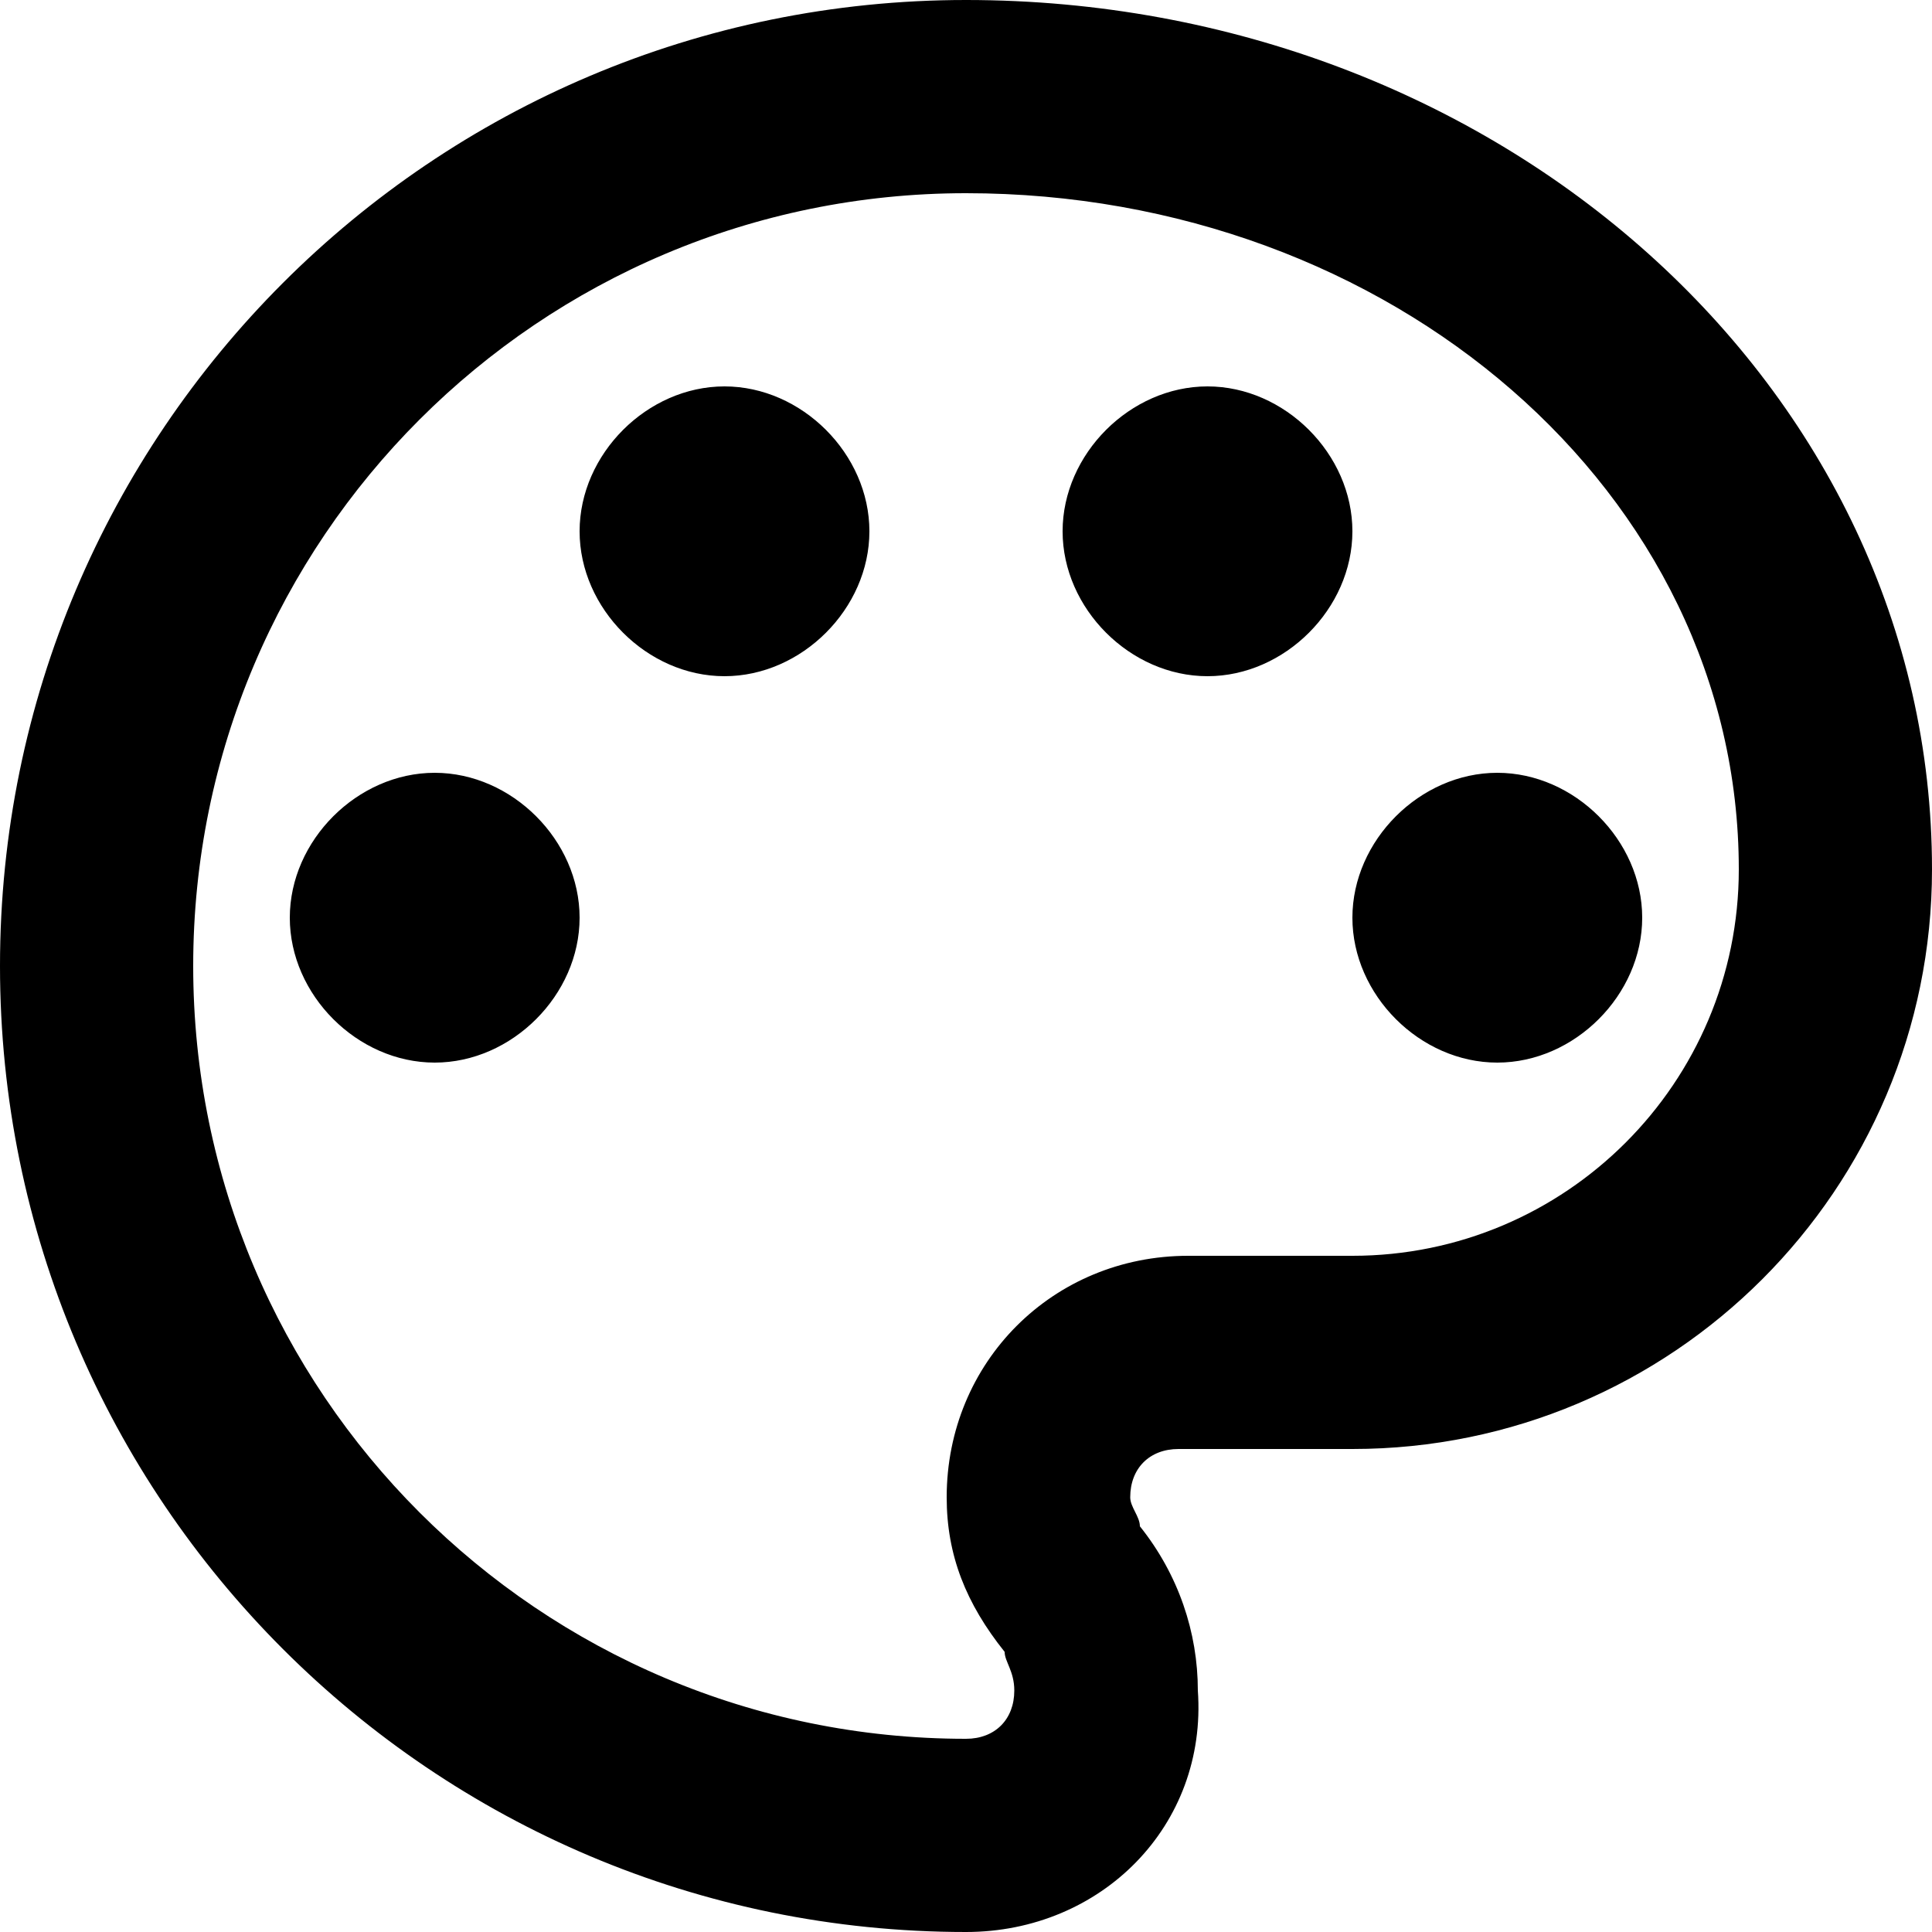
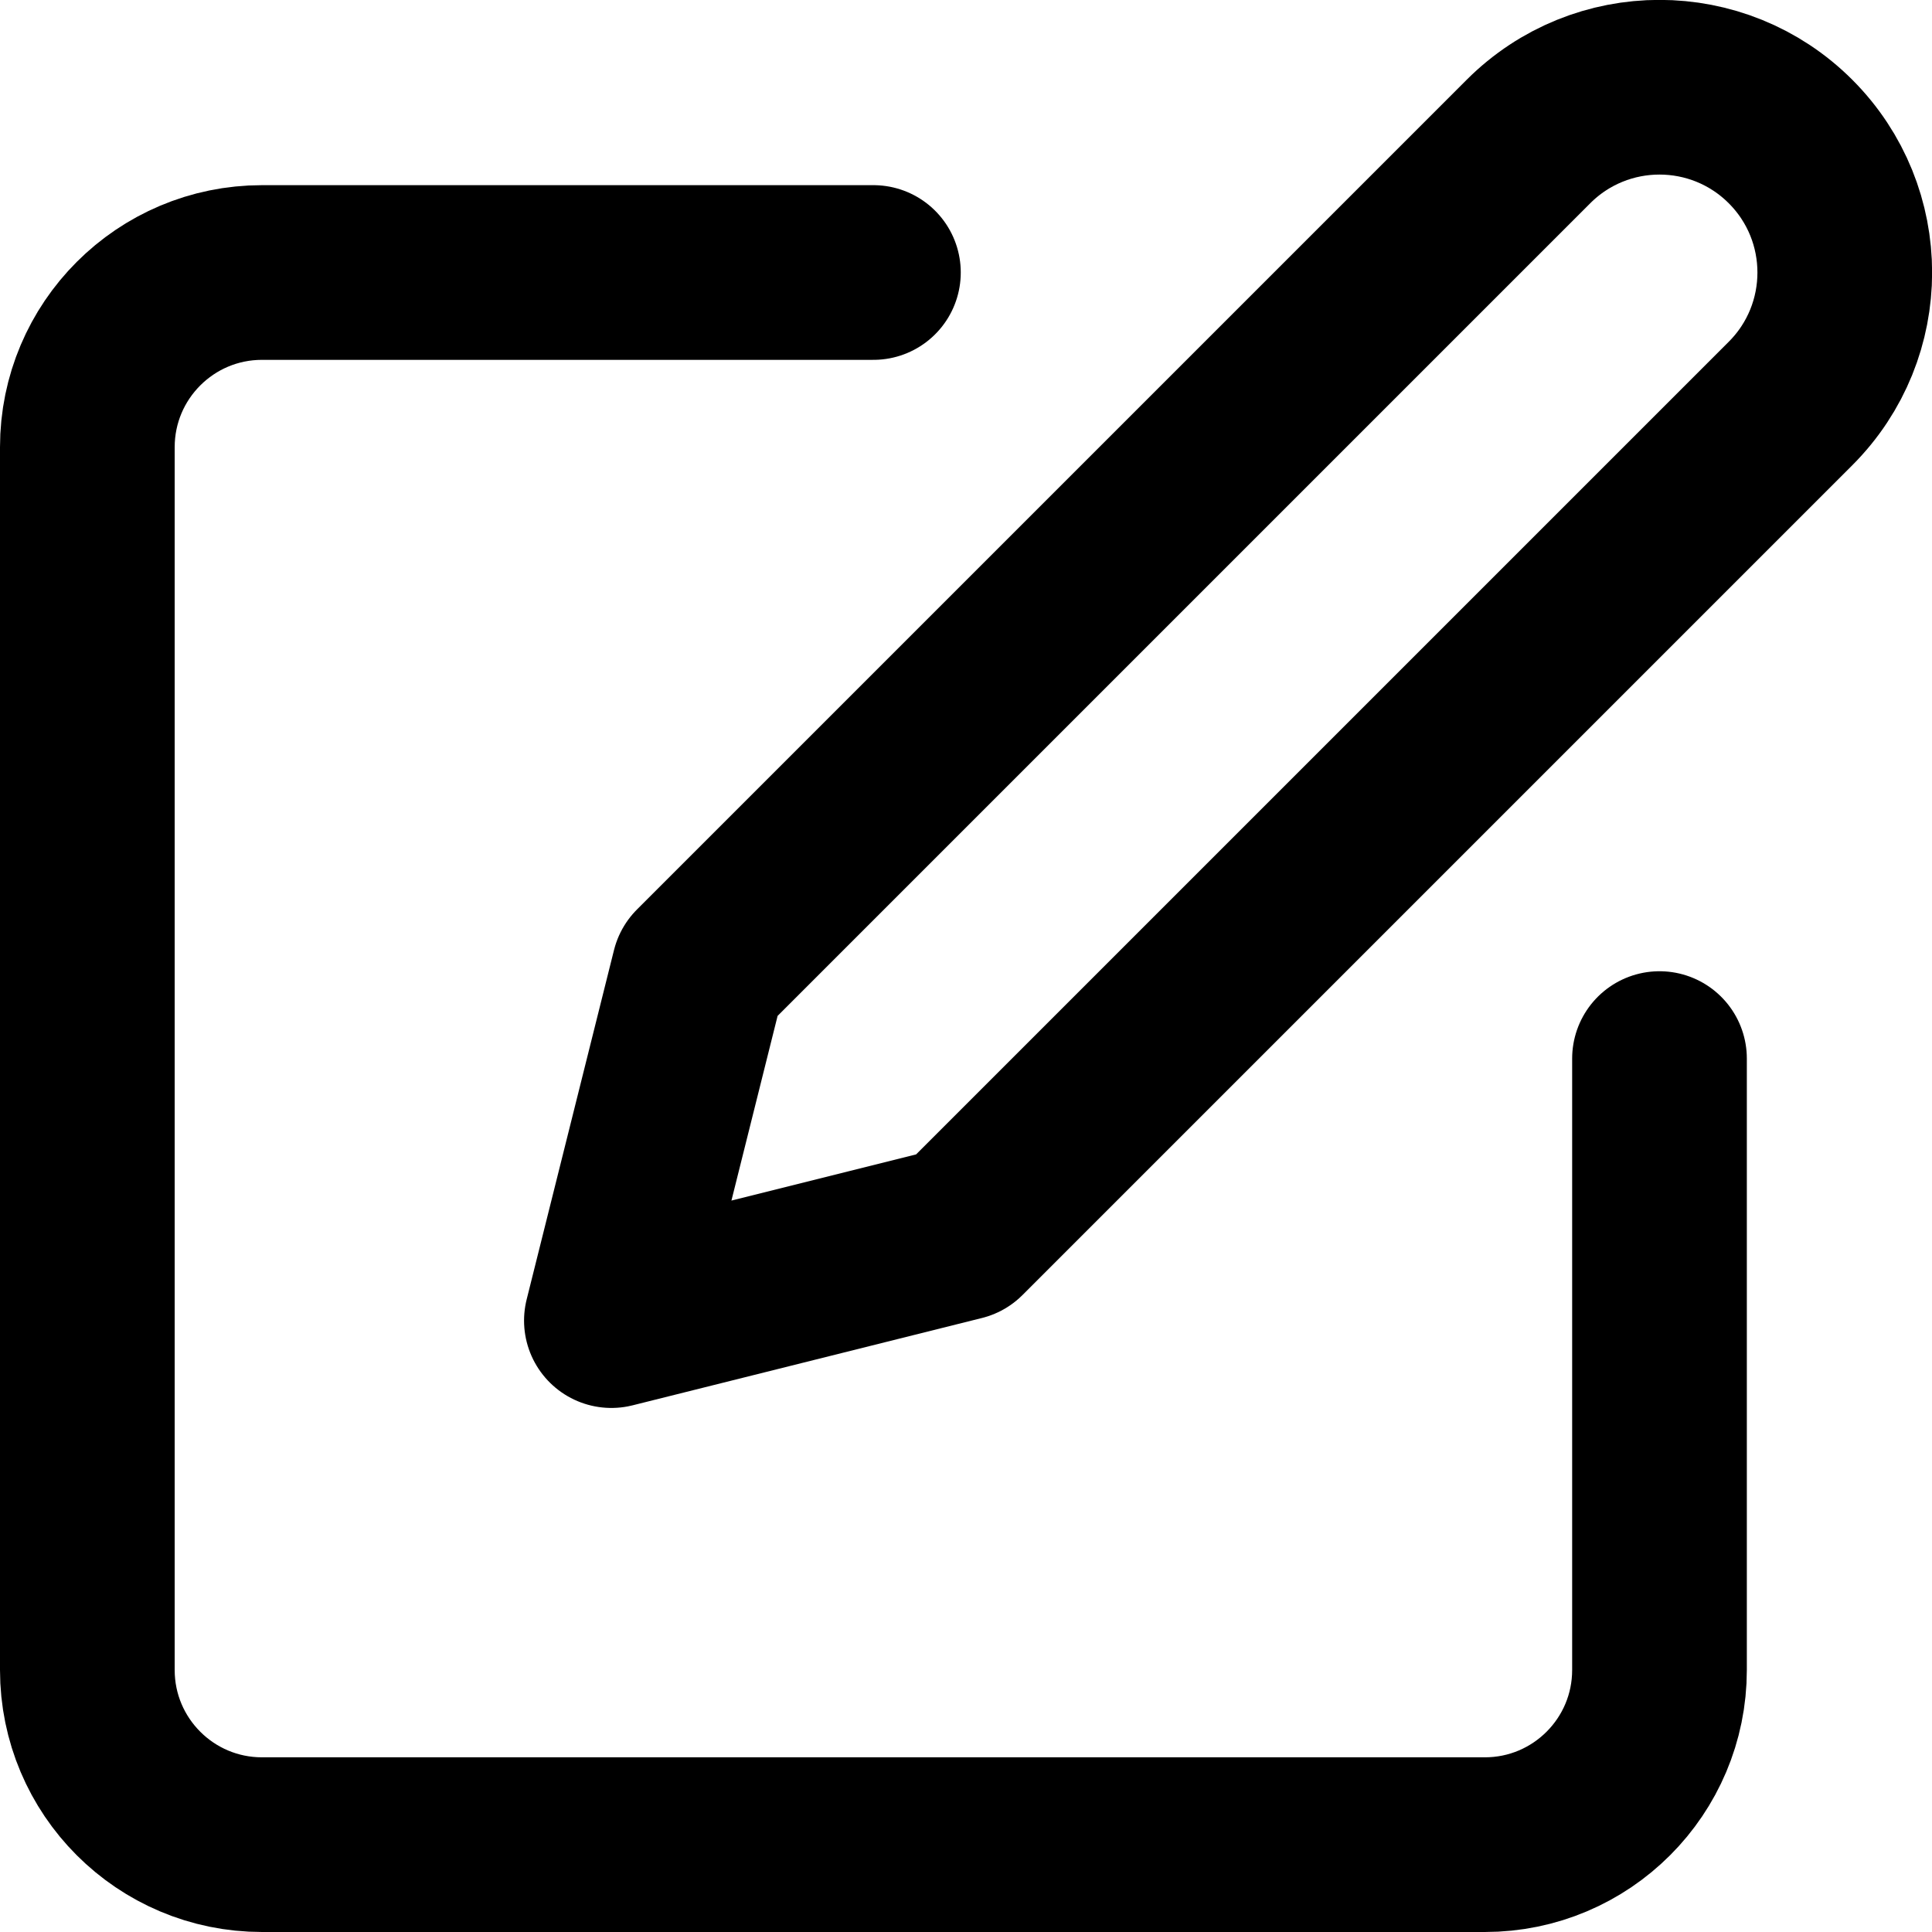
- <svg xmlns="http://www.w3.org/2000/svg" viewBox="2 2 20 20">
-   <path d="M12,22A10,10 0 0,1 2,12A10,10 0 0,1 12,2C17.5,2 22,6 22,11A6,6 0 0,1 16,17H14.2C13.9,17 13.7,17.2 13.7,17.5C13.7,17.6 13.8,17.7 13.8,17.8C14.2,18.3 14.4,18.9 14.4,19.5C14.5,20.9 13.4,22 12,22M12,4A8,8 0 0,0 4,12A8,8 0 0,0 12,20C12.3,20 12.5,19.8 12.5,19.5C12.5,19.3 12.4,19.2 12.4,19.1C12,18.6 11.8,18.1 11.8,17.5C11.8,16.1 12.9,15 14.3,15H16A4,4 0 0,0 20,11C20,7.1 16.4,4 12,4M6.5,10C7.3,10 8,10.7 8,11.5C8,12.3 7.3,13 6.5,13C5.7,13 5,12.3 5,11.5C5,10.7 5.7,10 6.5,10M9.5,6C10.3,6 11,6.7 11,7.5C11,8.3 10.3,9 9.5,9C8.7,9 8,8.3 8,7.5C8,6.7 8.7,6 9.5,6M14.5,6C15.3,6 16,6.7 16,7.5C16,8.3 15.3,9 14.5,9C13.7,9 13,8.3 13,7.5C13,6.7 13.7,6 14.5,6M17.5,10C18.3,10 19,10.7 19,11.5C19,12.3 18.3,13 17.5,13C16.7,13 16,12.3 16,11.5C16,10.7 16.7,10 17.5,10Z" />
+ <svg xmlns="http://www.w3.org/2000/svg" fill="none" stroke="currentColor" stroke-width="2" stroke-linecap="round" stroke-linejoin="round" class="feather feather-edit" viewBox="1 0.88 22.12 22.12">
+   <path d="M11 4H4a2 2 0 0 0-2 2v14a2 2 0 0 0 2 2h14a2 2 0 0 0 2-2v-7" />
+   <path d="M18.5 2.5a2.121 2.121 0 0 1 3 3L12 15l-4 1 1-4 9.5-9.5z" />
</svg>
